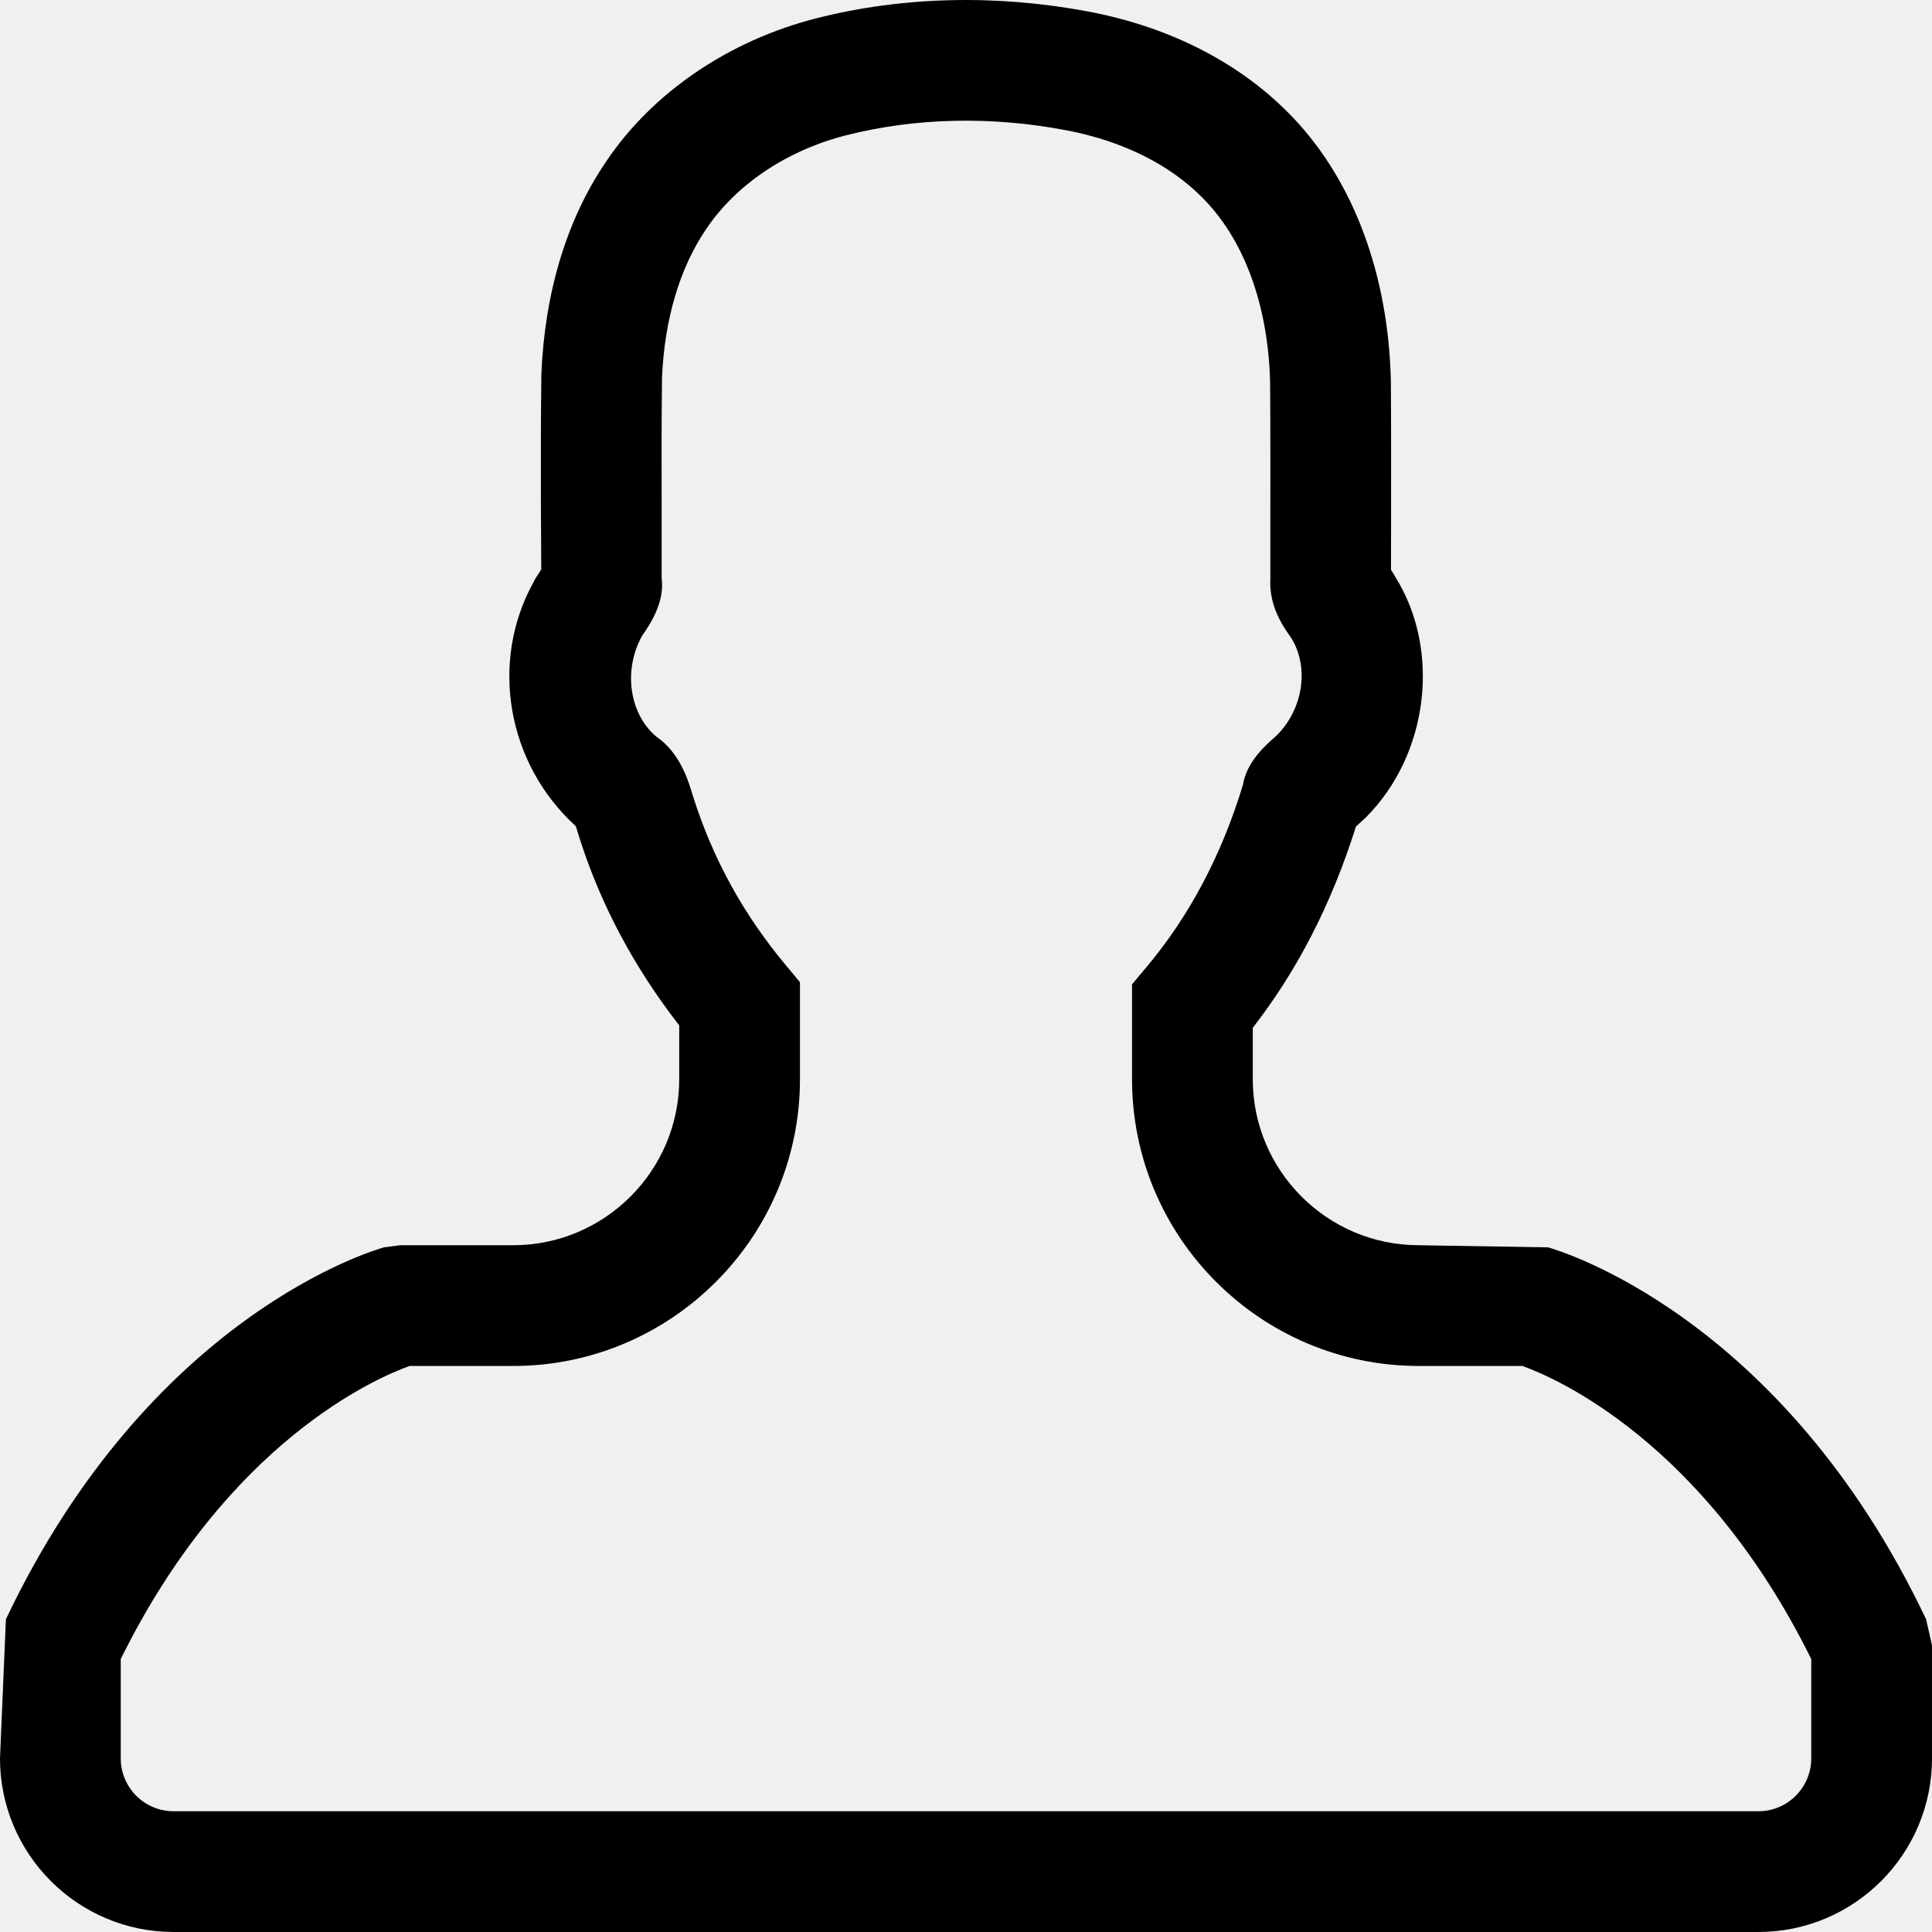
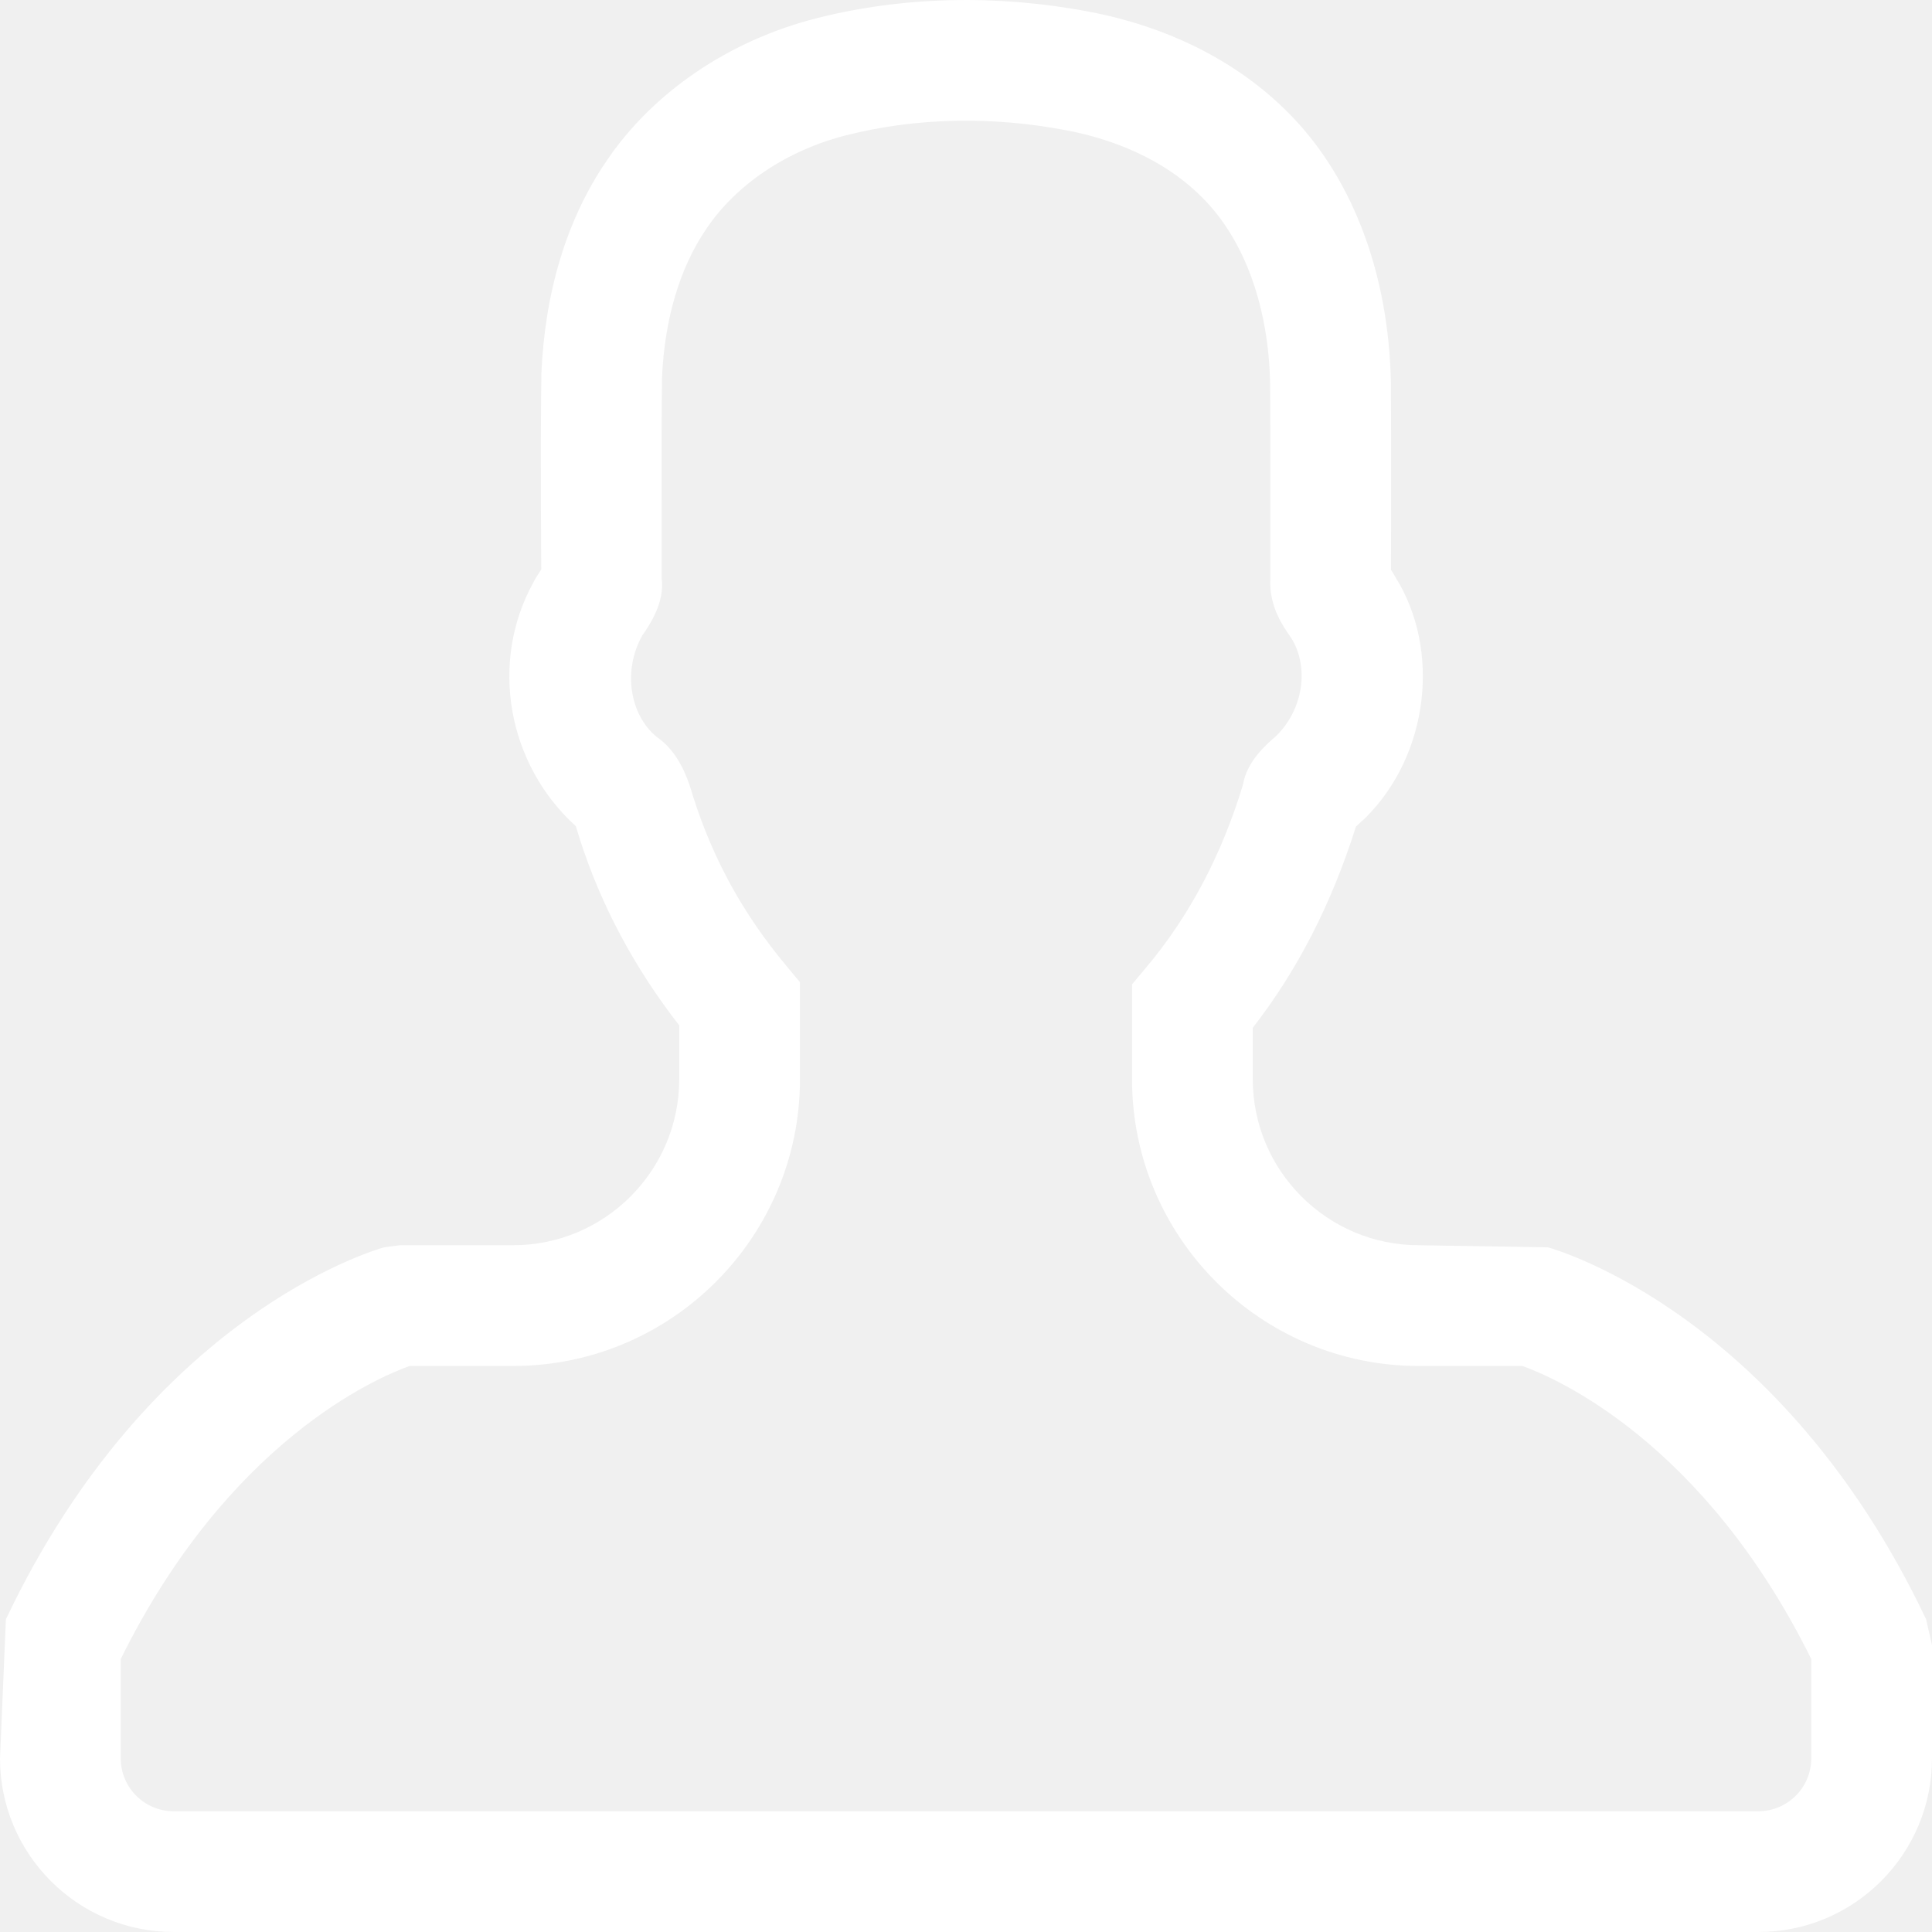
- <svg xmlns="http://www.w3.org/2000/svg" version="1.1" id="Capa_1" x="0px" y="0px" width="512.002px" height="512.002px" viewBox="0 0 512.002 512.002" style="enable-background:new 0 0 512.002 512.002;" xml:space="preserve">
+ <svg xmlns="http://www.w3.org/2000/svg" version="1.1" id="Capa_1" x="0px" y="0px" width="512.002px" height="512.002px" viewBox="0 0 512.002 512.002" enable-background="new 0 0 512.002 512.002" xml:space="preserve">
  <g>
    <g>
-       <path d="M466,511.999H46c-25.375,0-46-20.625-46-46l1.563-36.875c38.313-80.688,97.688-97.845,100.188-98.563l4.25-0.563h30    c24.25,0,44-19.75,44-44v-14.266c-11.875-15.25-20.688-31.766-26.281-49.188l-1.125-3.594    c-18.281-16.609-22.844-43.563-11.281-64.531c0.313-0.703,1.156-2.078,2.125-3.516l-0.094-17.203    c-0.031-11.547-0.031-23.063,0.125-34.578c0.906-21.891,6.844-41.203,17.156-56.297c12.188-18.234,32.563-32.125,55.813-38    c22.75-5.781,47.782-6.375,72.219-1.719c21.875,4.172,40.625,13.922,54.156,28.219c16,16.906,25.155,41.641,25.78,69.656    c0.095,12.594,0.063,24.969,0.063,37.344l-0.031,12.688c0.469,0.672,0.813,1.281,1.156,1.891c12.094,19.281,8.906,47-7.813,63.719    l-2.625,2.422c-6.562,20.781-15.655,38.283-27.344,53.33v13.625c0,24.25,19.75,44,44,44l34.25,0.562    c2.5,0.719,61.875,17.875,100.188,98.562l1.562,6.875v30C512,491.374,491.375,511.999,466,511.999z M32,439.655v26.344    c0,7.719,6.281,14,14,14h420c7.719,0,14-6.281,14-14v-26.344c-28.531-57.656-67.844-74.531-76.531-77.656H376    c-41.906,0-76-34.095-76-76v-25.142l3.75-4.469c11.406-13.531,20.031-29.844,25.656-48.453c1-6.188,6.281-10.734,8.812-12.906    c7.375-7.297,8.656-18.438,4-25.906c-2.219-3.203-5.938-8.391-5.562-15.766v-15.078c0-12.281,0.031-24.563-0.063-36.828    c-0.438-19.828-6.5-37-17.03-48.125c-11.22-11.859-26.25-16.766-36.906-18.781c-19.906-3.828-40.094-3.344-58.375,1.297    c-15.688,3.969-29.219,13.031-37.156,24.891c-7,10.281-11,23.828-11.688,39.297c-0.125,10.906-0.125,22.25-0.094,33.609v19.578    c0.875,6.469-3.188,12.391-5.156,15.234c-5.281,9.469-3.156,21.094,3.813,26.813c6.25,4.281,8.469,11.75,9.656,15.766    c5.406,17,13.531,31.5,24.625,44.797l3.719,4.469v25.703c0,41.906-34.094,76-76,76h-27.469C99.75,365.154,60.5,381.999,32,439.655    z" />
+       <path fill="#FFFFFF" d="M466,511.999H46c-25.375,0-46-20.625-46-46l1.563-36.875c38.313-80.688,97.688-97.845,100.188-98.562    l4.25-0.563h30c24.25,0,44-19.75,44-44v-14.267c-11.875-15.25-20.688-31.766-26.281-49.188l-1.125-3.594    c-18.281-16.609-22.844-43.563-11.281-64.531c0.313-0.703,1.156-2.078,2.125-3.516l-0.094-17.203    c-0.031-11.547-0.031-23.063,0.125-34.578c0.906-21.891,6.844-41.203,17.156-56.297c12.188-18.234,32.563-32.125,55.813-38    c22.75-5.781,47.783-6.375,72.219-1.719c21.875,4.172,40.625,13.922,54.156,28.219c16,16.906,25.154,41.641,25.779,69.656    c0.096,12.594,0.063,24.969,0.063,37.344l-0.031,12.688c0.469,0.672,0.813,1.281,1.156,1.892c12.094,19.281,8.905,47-7.813,63.719    l-2.625,2.422c-6.562,20.781-15.654,38.283-27.344,53.33V286c0,24.25,19.75,44,44,44l34.25,0.562    c2.5,0.72,61.875,17.875,100.188,98.562l1.562,6.875v30C512,491.374,491.375,511.999,466,511.999z M32,439.655v26.344    c0,7.719,6.281,14,14,14h420c7.719,0,14-6.281,14-14v-26.344c-28.531-57.656-67.844-74.531-76.531-77.656H376    c-41.906,0-76-34.095-76-76v-25.143l3.75-4.469c11.406-13.531,20.031-29.844,25.656-48.453c1-6.188,6.281-10.734,8.812-12.906    c7.375-7.297,8.656-18.438,4-25.906c-2.219-3.203-5.938-8.391-5.562-15.766v-15.078c0-12.281,0.031-24.563-0.063-36.828    c-0.438-19.828-6.5-37-17.03-48.125c-11.22-11.859-26.249-16.766-36.905-18.781c-19.906-3.828-40.094-3.344-58.375,1.297    c-15.688,3.969-29.219,13.031-37.156,24.891c-7,10.281-11,23.828-11.688,39.297c-0.125,10.906-0.125,22.25-0.094,33.608v19.578    c0.875,6.469-3.188,12.391-5.156,15.234c-5.281,9.469-3.156,21.094,3.813,26.812c6.25,4.281,8.469,11.75,9.656,15.767    c5.406,17,13.531,31.5,24.625,44.797l3.719,4.469v25.703c0,41.906-34.094,76-76,76h-27.469C99.75,365.154,60.5,381.999,32,439.655    z" />
    </g>
  </g>
-   <g>
- </g>
-   <g>
- </g>
-   <g>
- </g>
-   <g>
- </g>
-   <g>
- </g>
-   <g>
- </g>
-   <g>
- </g>
-   <g>
- </g>
-   <g>
- </g>
-   <g>
- </g>
-   <g>
- </g>
-   <g>
- </g>
-   <g>
- </g>
-   <g>
- </g>
-   <g>
- </g>
</svg>
